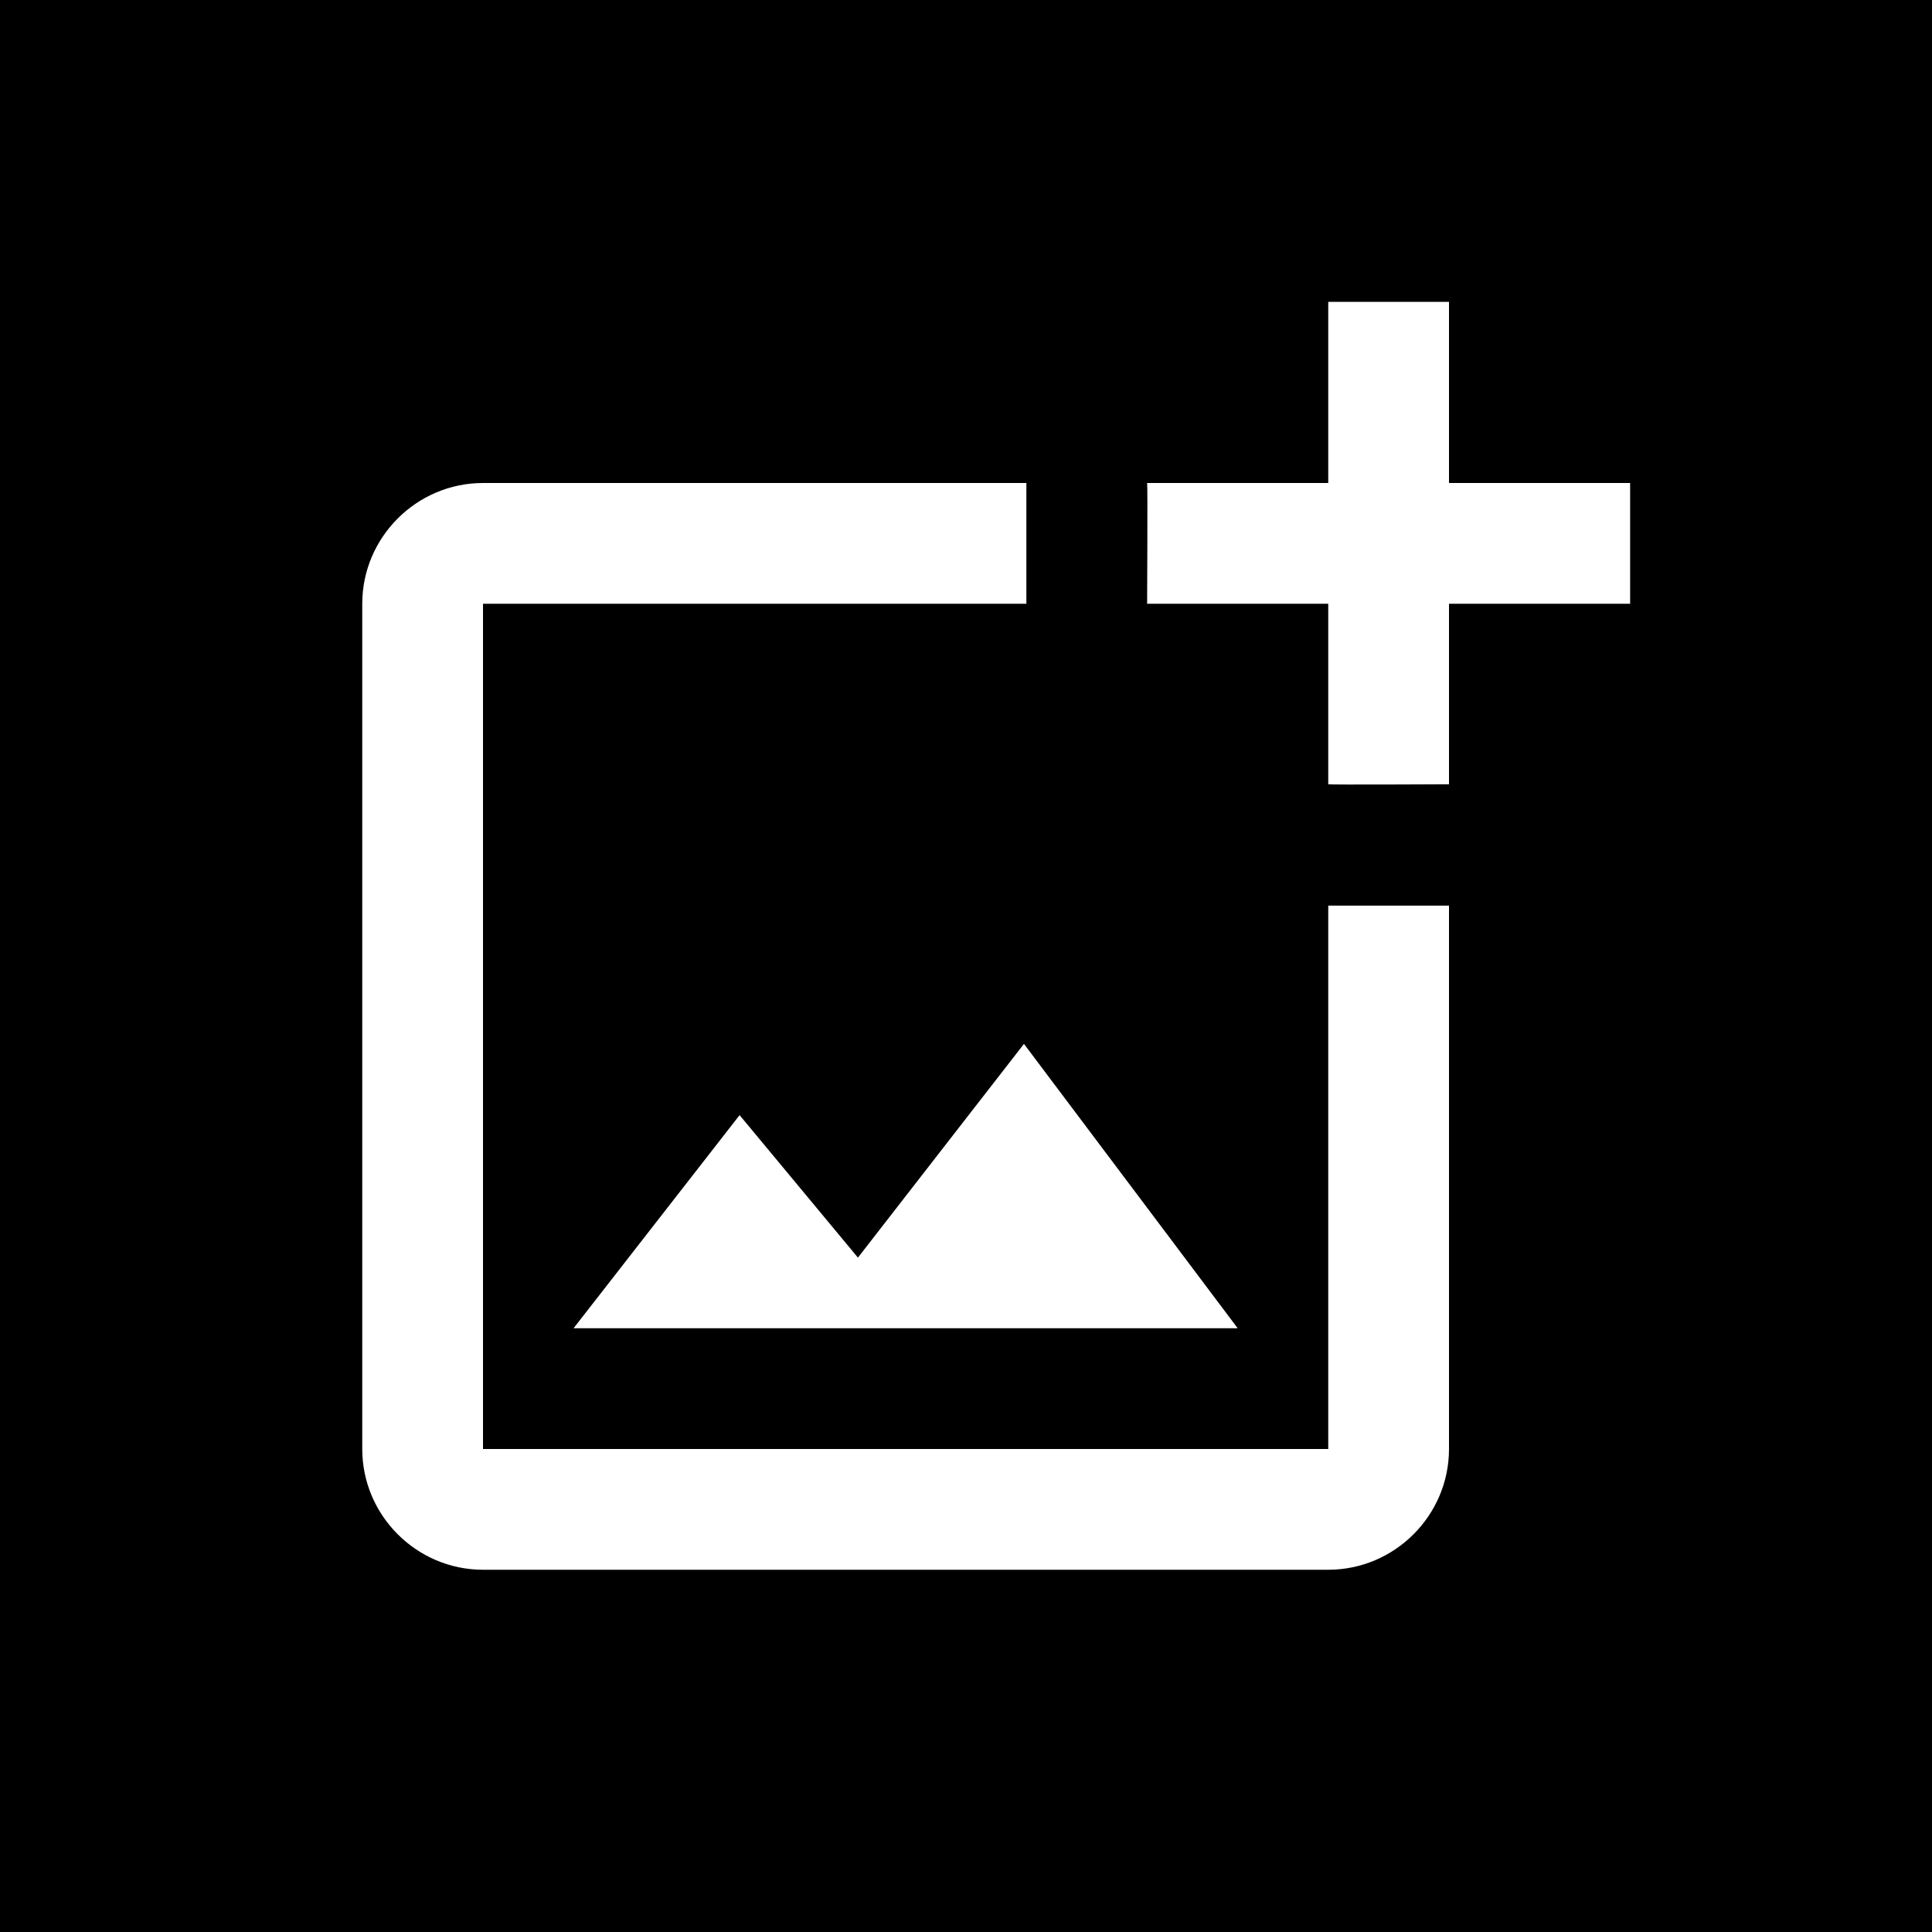
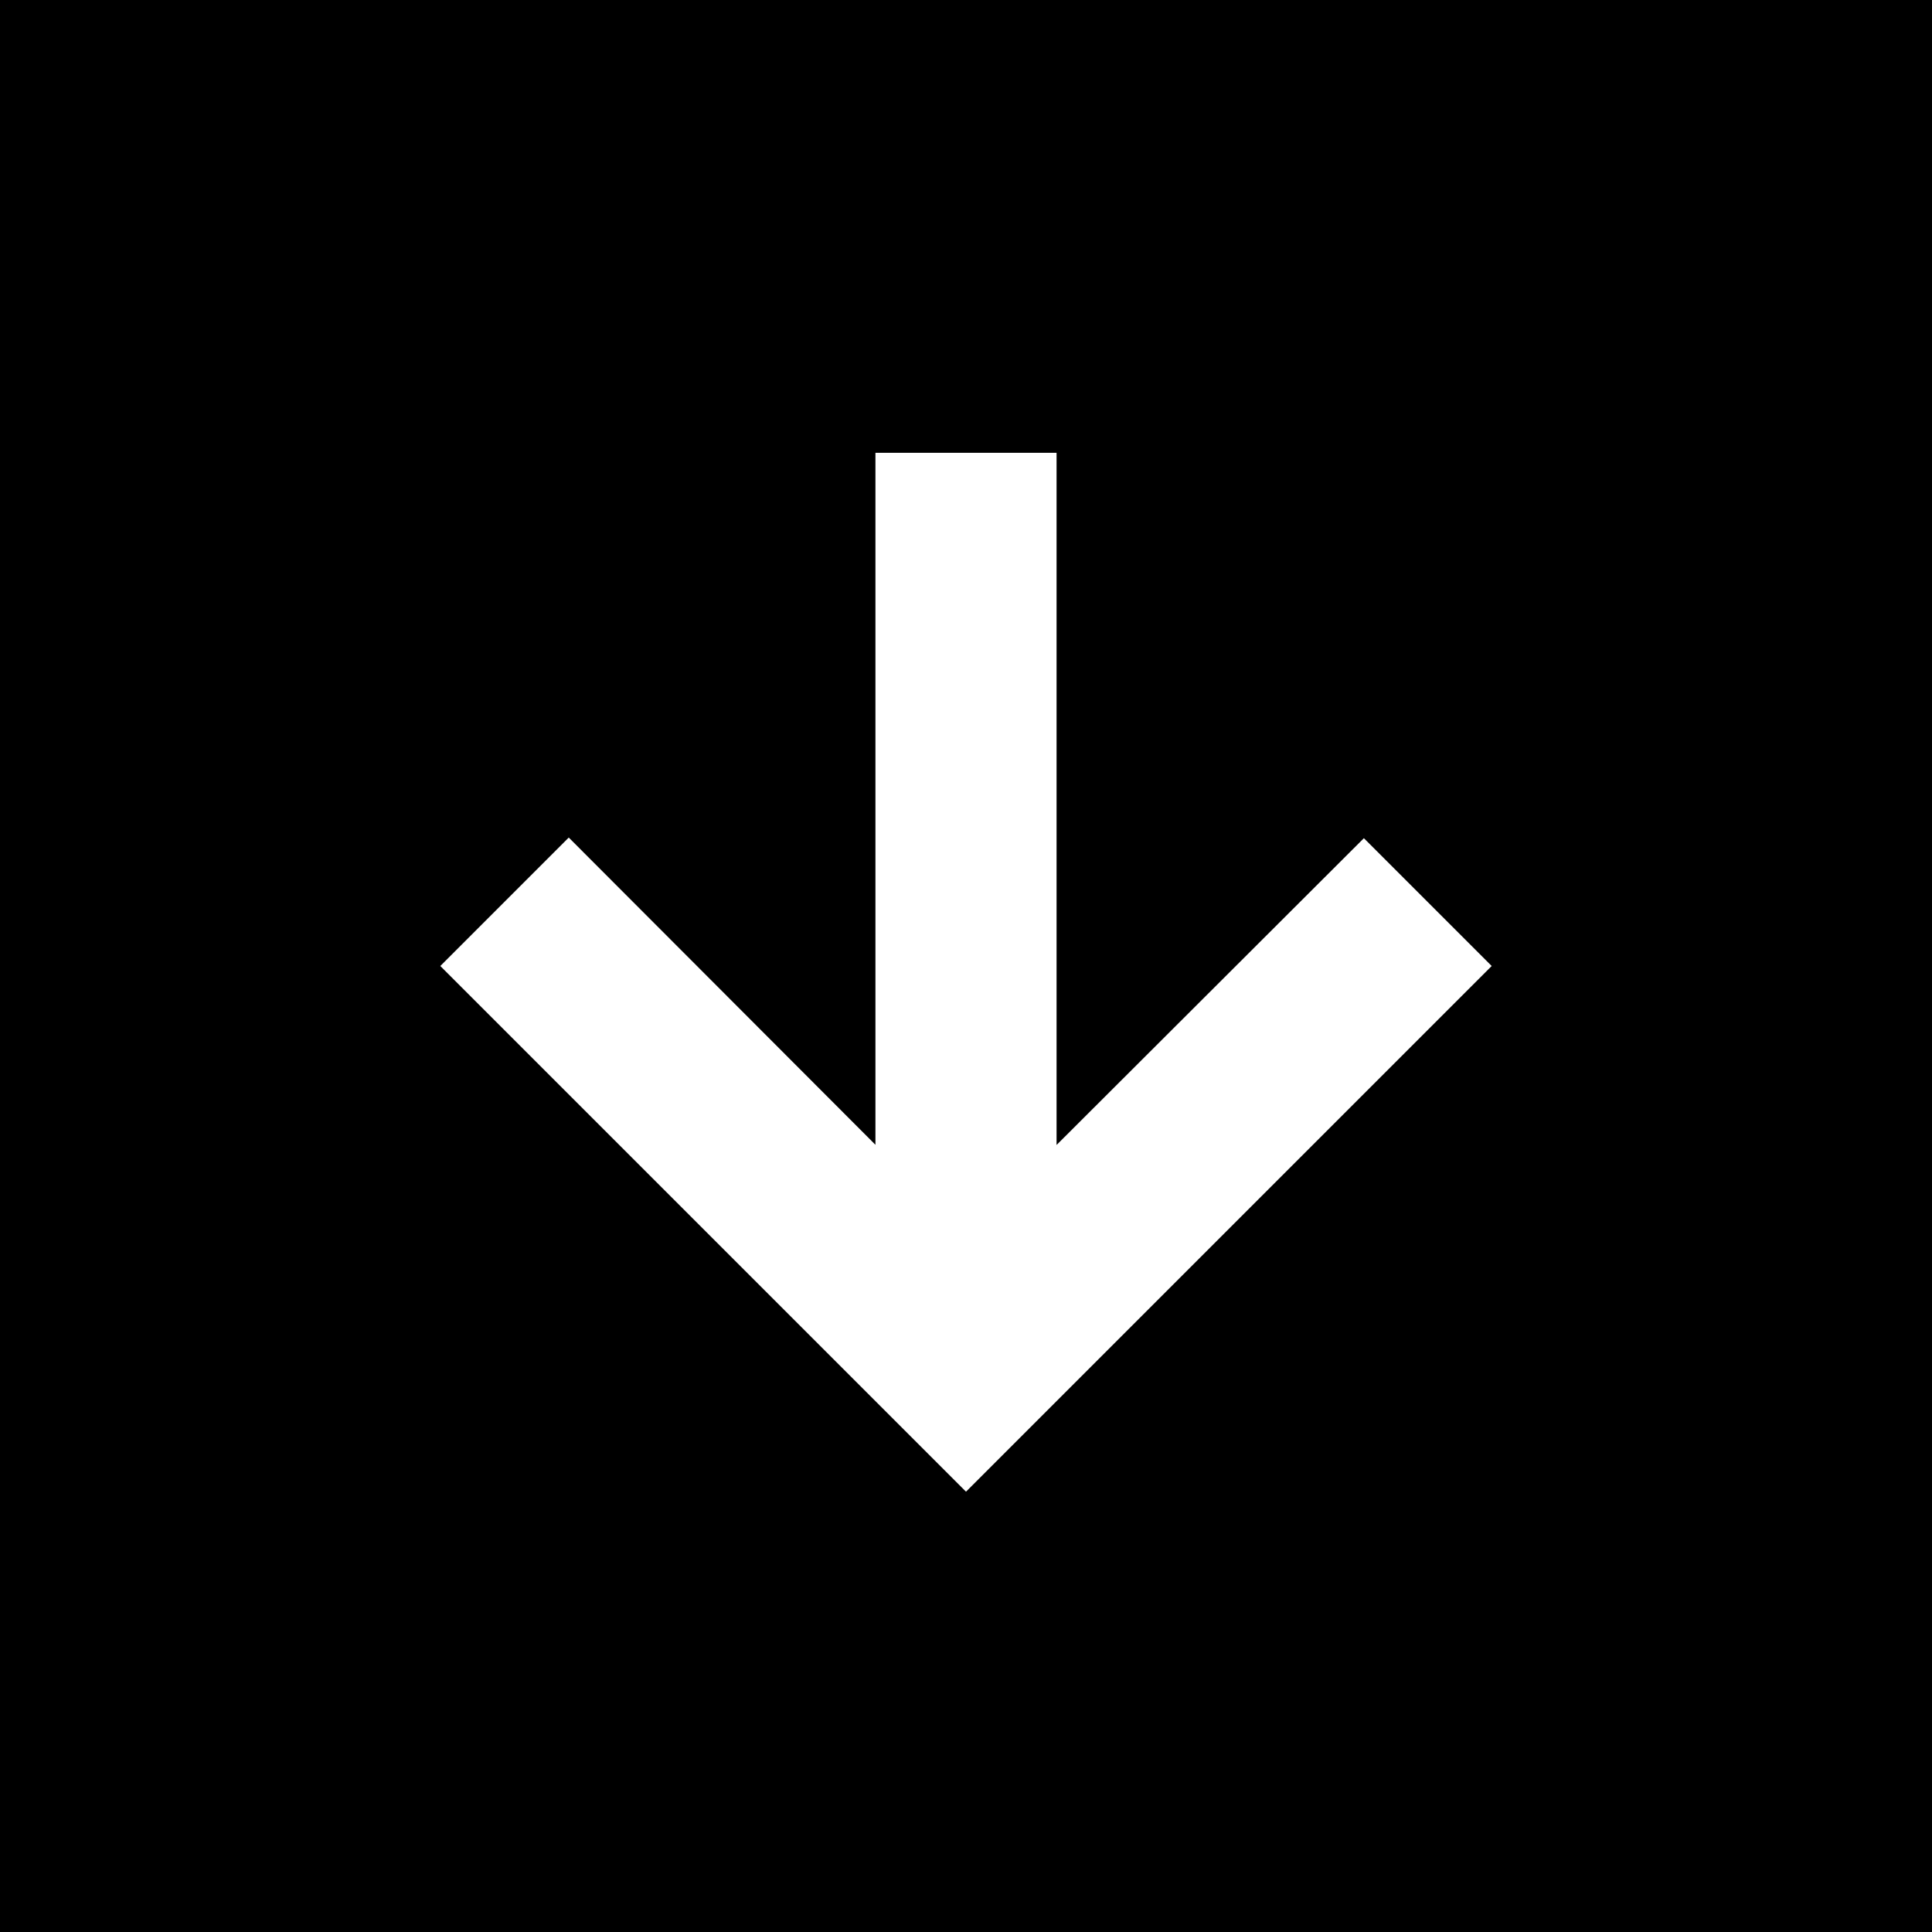
<svg xmlns="http://www.w3.org/2000/svg" xmlns:xlink="http://www.w3.org/1999/xlink" width="32" height="32">
  <defs>
    <g id="icon-router">
      <rect x="0" y="0" width="32" height="32" fill="black" stroke="none" />
      <g transform="translate(0 0)">
        <path d="M12 5c-2.105-.003-3.587 1.238-4.3 2.354a6.454 6.454 0 0 0-.888 2.226l-.02.123v12.137h3v-11.814c.01-.045.098-.531.434-1.057.352-.549.722-.97 1.77-.969 1.073.001 1.547.446 1.945.983.367.493.47.894.49.966v12.45s-.003 1.326.624 2.723c.626 1.396 2.196 3.019 4.627 3.068 2.45.05 4.063-1.603 4.689-3.022.626-1.418.621-2.77.621-2.77v-10.949h-3v10.913s-.032.84-.365 1.595c-.334.756-.61 1.259-1.885 1.233-1.295-.027-1.617-.557-1.95-1.297a4.623 4.623 0 0 1-.36-1.526v-12.873l-.045-.177s-.256-1.071-1.035-2.121c-.78-1.05-2.273-2.193-4.352-2.196z" stroke="none" fill="white" />
        <circle cx="8.5" cy="24" r="2" fill="none" stroke-width="2" stroke="white" />
        <circle cx="23.5" cy="9" r="2" fill="none" stroke-width="2" stroke="white" />
      </g>
    </g>
    <g id="icon-sticker">
      <rect x="0" y="0" width="32" height="32" fill="none" stroke="none" />
      <g transform="translate(-680 -285)">
        <path d="M690.764 306.811l5.71 7.913 5.014-7.694z" stroke="none" fill="white" />
        <path transform="matrix(.88332 0 0 .88132 81.246 35.954)" d="M702.328 307.792l-6.02-.026-6.02.026-2.986-5.226-3.033-5.2 3.033-5.2 2.987-5.227 6.02.026 6.02-.026 2.986 5.226 3.033 5.2-3.033 5.2z" fill="none" stroke="white" />
      </g>
    </g>
    <g id="icon-poly">
      <rect x="0" y="0" width="32" height="32" fill="black" stroke="none" />
      <g>
        <path d="m6 14l9 -7l-2 16l14 -10l-3 12" fill="none" stroke-linecap="butt" stroke-linejoin="round" stroke="white" />
        <circle cx="5" cy="15" r="2" fill="none" stroke-width="2" stroke="white" />
        <circle cx="16" cy="5" r="2" fill="none" stroke-width="2" stroke="white" />
        <circle cx="12" cy="25" r="2" fill="none" stroke-width="2" stroke="white" />
        <circle cx="28" cy="11" r="2" fill="none" stroke-width="2" stroke="white" />
        <circle cx="24" cy="27" r="2" fill="none" stroke-width="2" stroke="white" />
      </g>
    </g>
    <g id="icon-shooter">
      <rect x="0" y="0" width="32" height="32" fill="black" stroke="none" />
      <g transform="translate(18 6)">
        <path d="m0 0l-4.391.054c-1.418.531-2.34 1.756-3.176 3.102h-5.178c-.68.317-1.351.655-1.455 2.584v11.49c.17 1.001.58 1.765 1.455 2.06h22.537c.746-.044 1.288-.426 1.68-1.06v-13.517c-.185-1.643-.916-1.65-1.68-1.557h-6.62c-.326-1.26-1.91-2.247-3.172-3.156zm-2.122 5.289c3.227 0 5.87 2.626 5.87 5.846s-2.643 5.845-5.87 5.845c-3.227 0-5.869-2.626-5.869-5.845 0-3.22 2.642-5.846 5.87-5.846zm0 1.998a3.844 3.844 0 0 0-3.869 3.848 3.842 3.842 0 0 0 3.87 3.845 3.84 3.84 0 0 0 3.866-3.845 3.842 3.842 0 0 0-3.867-3.848z" fill="white" stroke="none" />
      </g>
    </g>
    <g id="icon-trash">
      <g transform="matrix(4.6 0 0 4.6 -4 -4)" stroke="none">
        <path fill="white" d="M2.783 3.626h2.923v2.923H2.783z" />
        <path fill="white" d="M2.479 2.597h3.508v.748H2.479z" />
        <path fill="white" d="M3.438 1.919h1.473v.865H3.438z" />
        <path fill="black" d="M3.859 2.25h.631v.386h-.631z" />
        <path fill="black" d="M3.134 3.906h.468v2.315h-.468z" />
        <path fill="black" d="M-4.537 3.906h.444v2.315h-.444z" transform="scale(-1 1)" />
        <path fill="black" d="M4.958 3.906h.444v2.315h-.444z" />
      </g>
    </g>
    <g id="icon-save" stroke="none">
      <path fill="black" d="M0 0h32v32H0z" />
      <path fill="white" d="M6.844 8.459V24h18.312V11.375H14.031V8.459z" />
      <rect fill="black" width="2.74" height="5.038" x="14.63" y="14.411" stroke-width="3.603" />
      <path fill="black" d="M16.866 19.73l-4.315-.06-4.314.06 2.209-3.707 2.105-3.766 2.106 3.766z" transform="matrix(.45903 -.40628 .79506 .23456 -3.467 21.088)" />
    </g>
    <svg id="svg8" width="600" height="32">
      <g id="g4853" transform="translate(-29.985 30.509)">
        <rect id="rect4832" width="4.035" height="1.75" x="16.495" y="-28.417" fill="#fff" stroke-opacity=".941" stroke-width=".115" rx="0" ry="0" />
        <path id="rect4834" fill="#fff" stroke-opacity=".941" stroke-width=".247" d="M15.535-28.417h5.616v.933h-5.616z" />
        <path id="rect4836" fill="#fff" stroke-opacity=".941" stroke-width=".293" d="M16.495-29.706v1.29h.671v-.761h2.66v.76h.67v-1.29z" />
        <path id="path4841" fill="none" fill-rule="evenodd" stroke="#fff" stroke-width=".753" d="M16.886-27.49c.092.03-.101 1.171.111 2.499.213 1.328-.477 1.846-.477 1.846" />
        <path id="path4843" fill="none" fill-rule="evenodd" stroke="#fff" stroke-width=".753" d="M18.496-27.49c.093.03-.101 1.171.112 2.499.212 1.328-.478 1.846-.478 1.846" />
        <path id="path4845" fill="none" fill-rule="evenodd" stroke="#fff" stroke-width=".753" d="M20.107-27.49c.092.03-.102 1.171.111 2.499s-.477 1.846-.477 1.846" />
      </g>
      <g id="g4909" transform="translate(-.054 .888)">
        <path id="rect4855" fill="#fff" stroke-opacity=".941" stroke-width=".811" d="M16.272-27.384h4.266l-.397 4.3h-3.538z" />
        <path id="rect4857" fill="#fff" stroke-opacity=".941" stroke-width=".43" d="M15.809-28.939h5.192v.992h-5.192z" />
        <path id="rect4879" fill="#fff" stroke-opacity=".941" stroke-width=".502" d="M17.246-29.945v1.123h.586v-.66h1.005v.66h.587v-1.123z" />
        <g id="g4900">
          <path id="path4885" fill-rule="evenodd" stroke-width=".265" d="M16.885-26.893l.187 3.508h.538l-.14-3.508z" />
          <path id="path4887" fill-rule="evenodd" stroke-width=".265" d="M19.983-26.893l-.187 3.508h-.538l.14-3.508z" />
          <path id="rect4889" stroke-opacity=".941" stroke-width=".821" d="M18.165-26.881h.538v3.473h-.538z" />
        </g>
      </g>
      <g id="icon-save" stroke-opacity=".941" transform="translate(-64)">
        <path id="rect4766" stroke-width=".265" d="M0 0h32v32H0z" />
        <path id="rect4986" fill="#fff" stroke-width="2.491" d="M6.844 8.459V24h18.312V11.375H14.031V8.459z" />
        <rect id="rect4991" width="2.74" height="5.038" x="14.63" y="14.411" stroke-width="3.603" rx="0" ry="0" />
        <path id="path4993" stroke-width="3" d="M16.866 19.73l-4.315-.06-4.314.06 2.209-3.707 2.105-3.766 2.106 3.766z" transform="matrix(.45903 -.40628 .79506 .23456 -3.467 21.088)" />
      </g>
      <g id="g4982" stroke-opacity=".941" transform="translate(-32)">
        <path id="rect4964" stroke-width=".265" d="M0 0h32v32H0z" />
        <g id="g4980" transform="matrix(3.77953 0 0 3.77953 .002 -.002)">
          <path id="rect4966" fill="#fff" stroke-width=".794" d="M2.783 3.626h2.923v2.923H2.783z" />
          <path id="rect4968" fill="#fff" stroke-width=".794" d="M2.479 2.597h3.508v.748H2.479z" />
          <path id="rect4970" fill="#fff" stroke-width=".794" d="M3.438 1.919h1.473v.865H3.438z" />
          <path id="rect4972" stroke-width=".684" d="M3.859 2.25h.631v.386h-.631z" />
          <path id="rect4974" stroke-width="1.442" d="M3.134 3.906h.468v2.315h-.468z" />
          <path id="rect4976" stroke-width="1.405" d="M-4.537 3.906h.444v2.315h-.444z" transform="scale(-1 1)" />
          <path id="rect4978" stroke-width="1.405" d="M4.958 3.906h.444v2.315h-.444z" />
        </g>
      </g>
      <g id="g5188" transform="translate(-96)">
        <path id="rect5180" stroke-opacity=".941" stroke-width=".265" d="M0 0h32v32H0z" />
        <g id="g5322" fill="#fff" transform="translate(7.066 7.065) scale(.04494)">
          <path id="path5267" stroke-width="445.017" d="M313.1 147.875c-6.057 0-11.962.654-17.661 1.871l-15.805-53.435 37.842-2.565a9.275 9.275 0 0 1 9.602 6.932 9.246 9.246 0 0 1-1.45 7.728 9.243 9.243 0 0 1-6.865 3.834l-9.126.652a6.5 6.5 0 0 0-6.02 6.947c.256 3.581 3.361 6.289 6.947 6.02l9.126-.652a22.21 22.21 0 0 0 16.493-9.21 22.21 22.21 0 0 0 3.484-18.566c-2.677-10.375-12.376-17.364-23.069-16.654l-45.936 3.114a6.5 6.5 0 0 0-5.793 8.329l6.405 21.656H145.477l-6.316-12H155.5a6.5 6.5 0 1 0 0-13h-47a6.5 6.5 0 1 0 0 13h16.086l9.542 18.349-18.836 33.485a84.026 84.026 0 0 0-30.792-5.834c-46.593 0-84.5 37.906-84.5 84.5s37.907 84.5 84.5 84.5c44.404 0 80.892-34.436 84.225-78h31.776a6.5 6.5 0 0 0 5.511-3.055l68.779-110.047 8.185 27.672c-31.758 12.162-54.376 42.945-54.376 78.93 0 46.594 37.907 84.5 84.5 84.5s84.5-37.906 84.5-84.5-37.907-84.501-84.5-84.501zm-228.6 156c-39.425 0-71.5-32.075-71.5-71.5s32.075-71.5 71.5-71.5c8.549 0 16.75 1.513 24.355 4.276l-31.482 55.968c-3.726 2.365-6.206 6.516-6.206 11.256 0 7.363 5.969 13.333 13.333 13.333 5.002 0 9.354-2.759 11.636-6.833h59.556c-3.297 36.388-33.959 65-71.192 65zm11.636-78a13.384 13.384 0 0 0-4.025-4.439l28.528-50.717c19.37 11.397 32.922 31.647 35.052 55.156zm72.589 0c-2.17-28.365-18.393-52.845-41.715-66.482l14.327-25.471 48.396 91.953zm32.258-6.538l-48.665-92.462h106.454zM313.1 303.875c-39.425 0-71.5-32.075-71.5-71.5 0-30.093 18.697-55.885 45.077-66.418l16.89 57.105a13.284 13.284 0 0 0-3.8 9.313c0 7.363 5.969 13.333 13.333 13.333s13.333-5.97 13.333-13.333c0-6.354-4.449-11.661-10.399-12.999l-16.895-57.123a71.624 71.624 0 0 1 13.962-1.378c39.425 0 71.5 32.075 71.5 71.5s-32.076 71.5-71.501 71.5z" />
        </g>
      </g>
      <g id="icon-cycle">
        <path fill="black" d="M0 0h32v32H0z" />
        <g id="g5604" fill="#fff" transform="matrix(-.36615 0 0 .36615 24.543 7.457)">
          <g id="g5527">
            <g id="g5495">
              <path id="path5483" d="M37.687 24.66c-4.945 0-8.973 4.025-8.973 8.975 0 4.95 4.026 8.974 8.973 8.974 4.95 0 8.977-4.024 8.977-8.974s-4.027-8.975-8.977-8.975zm0 15.384a6.417 6.417 0 0 1-6.409-6.409 6.418 6.418 0 0 1 6.409-6.41 6.417 6.417 0 0 1 6.411 6.41 6.417 6.417 0 0 1-6.411 6.409z" />
              <path id="path5485" d="M23.588 15.501v.01h8.047c-2.375-2.4-5.273-5.251-5.99-5.578-1.257-.575-3.966 1.462-4.547 1.748-.532.283-.954.699-1.043 1.236l-2.112 5.927-6.167.069c-1.811.485-.465 2.065-.465 2.065l3.097.041-.295 1.405-1.803 2.989a8.914 8.914 0 0 0-3.333-.648C4.027 24.765 0 28.792 0 33.741c0 4.947 4.026 8.974 8.977 8.974 4.948 0 8.975-4.026 8.975-8.974a8.956 8.956 0 0 0-3.423-7.038l2.005-3.326.487-2.322 2.41.03c.479-.136.833-.538.912-1.029l2.603-4.074zM15.386 33.74a6.417 6.417 0 0 1-6.409 6.409c-3.534 0-6.411-2.876-6.411-6.409a6.419 6.419 0 0 1 6.411-6.411c.694 0 1.36.114 1.986.32l-3.579 5.939 2.197 1.323 3.607-5.989a6.386 6.386 0 0 1 2.198 4.818z" />
              <path id="path5487" d="M32.24 23.139s2.468-2.578 2.691-2.968c.225-.392.229-.872.007-1.265 0 0-.725-.76-1.771-1.832v.014h-8.949l4.281 3.716-6.367 9.947a1.264 1.264 0 0 0-.104 1.045l2.563 7.692 3.072-.17-1.741-7.787z" />
              <circle id="circle5489" cx="19.703" cy="7.384" r="3.435" />
              <path id="path5491" d="M32.845 5.919c-1.06-.744-2.366-.789-3.123-.034l-1.484 1.487c-.756.756-.711 2.062.03 3.124z" />
              <path id="path5493" d="M33.007 15.317c1.116 1.116 2.73 1.311 3.607.436l1.485-1.488c.877-.876.685-2.491-.434-3.606l-4.081-4.081-4.659 4.658z" />
            </g>
          </g>
        </g>
      </g>
      <g id="icon-logo">
        <path fill="black" stroke="none" d="M0 0h32v32H0z" />
        <g transform="matrix(1 0 0 1 2 -1)">
          <path fill="none" stroke="#fff" stroke-width="2" d="M23.423 9.284c-6.673-4.127-12.713-4.175-19.269 0 .174 4.944-.354 13.294 9.635 17.855 10.323-4.9 9.545-13.305 9.634-17.855z" />
          <path fill="#fff" stroke="none" d="M13.435 5.925v21.037s10.695-3.27 9.988-17.678c0 0-3.447-2.828-9.988-3.359z" />
          <path fill="none" stroke-width="2" stroke="#fff" d="M5.773 15.118L15.7 6.19" />
          <path fill="none" stroke-width="2" stroke="#fff" d="M6.276 20.333l7.778-7.778" />
          <path fill="none" stroke-width="2" stroke="#fff" d="M8.574 23.691c.442-.53 5.612-5.612 5.612-5.612" />
          <path fill="none" stroke-width="2" stroke="#fff" d="M11.932 25.636l2.343-2.342" />
        </g>
      </g>
      <g id="icon-locate">
        <path id="rect5819" stroke-opacity=".941" stroke-width=".265" d="M0 0h32v32H0z" fill="black" />
        <circle id="path5839" cx="16" cy="16" r="5.127" fill="none" stroke="#fff" stroke-width="2.5" />
        <path id="path5841" fill="none" fill-rule="evenodd" stroke="#fff" stroke-width="2.5" d="M16.087 6.854v4.242" />
        <path id="path5843" fill="none" fill-rule="evenodd" stroke="#fff" stroke-width="2.5" d="M16.087 20.686v4.243" />
        <path id="path5845" fill="none" fill-rule="evenodd" stroke="#fff" stroke-width="2.5" d="M20.948 16.134h4.243" />
        <path id="path5847" fill="none" fill-rule="evenodd" stroke="#fff" stroke-width="2.5" d="M6.63 16.134h4.242" />
      </g>
      <g id="icon-shot-2" stroke="none" transform="scale(1.1) translate(-2 -1)">
        <path id="rect5819" stroke-opacity=".941" stroke-width=".265" d="M0 0h32v32H0z" fill="black" />
        <rect id="rect6617" width="21" height="13.89" x="6.25" y="9.833" fill="#fff" rx="2" ry="2" />
        <path id="rect6619" fill="#fff" stroke-width="1.979" d="M13.812 7.009h6.282c.45 0 .749.528 1.147 1.039l3.096 3.974c.398.51-3.793 6.989-4.243 6.989h-6.282c-.45 0-4.889-6.747-4.475-7.24l3.19-3.802c.415-.493.836-.96 1.285-.96z" />
        <circle id="path6621" cx="16.627" cy="16.311" r="6.158" fill="black" />
        <circle id="circle6628" cx="16.627" cy="16.311" r="3.533" fill="#fff" />
      </g>
      <g id="icon-trash-2" stroke="none">
        <g transform="translate(0 -3) scale(3.82445) scale(1.1) rotate(45 4 4)">
          <rect id="rect4966" width="3.125" height="2.893" x="2.671" y="3.751" fill="#fff" rx=".36" ry=".403" />
          <rect id="rect4968" width="3.663" height=".87" x="2.401" y="2.423" fill="#fff" rx=".435" ry=".435" />
          <rect id="rect4970" width="2.924" height="1.306" x="2.771" y="1.698" fill="#fff" rx=".653" ry=".653" />
          <rect id="rect4972" width="1.933" height=".523" x="3.266" y="2.114" fill="black" rx=".261" ry=".261" />
          <g id="g4918" stroke-width=".523" transform="matrix(1.3497 0 0 1.3497 -1.613 -1.674)">
            <rect id="rect4912" width="2.059" height=".425" x="5.622" y=".289" rx=".237" ry=".21" transform="rotate(45)" fill="black" />
            <rect id="rect4914" width="2.047" height=".389" x="-.491" y="-6.803" rx=".237" ry=".195" transform="rotate(135)" fill="black" />
          </g>
        </g>
      </g>
      <g id="icon-logo-2" transform="scale(1.1) translate(-1 -2)">
        <path id="rect5611" stroke-opacity=".941" stroke-width=".265" d="M0 0h32v32H0z" fill="black" stroke="none" />
        <g id="g5792" fill="none" stroke="#fff" stroke-width="2.37" transform="matrix(.84382 0 0 .84382 4.366 1.93)">
          <path id="path5774" fill-rule="evenodd" d="M22.399 10.08c-5.964-3.689-11.363-3.732-17.222 0 .155 4.418-.316 11.882 8.61 15.957 9.228-4.38 8.532-11.89 8.612-15.957z" />
        </g>
        <g id="g8284" fill="#fff" stroke-width="3.052" transform="matrix(.40236 0 0 .40236 10.45 8.978)">
          <path d="M22.399 10.08c-5.964-3.689-11.363-3.732-17.222 0 .155 4.418-.316 11.882 8.61 15.957 9.228-4.38 8.532-11.89 8.612-15.957z" stroke="none" />
        </g>
      </g>
      <g id="icon-sticker-2" transform="scale(1.1) translate(-3 -2)" stroke="none">
        <g id="g4867" transform="matrix(.94996 0 0 .94996 -.16 .083)">
          <path id="path4859" fill="#fff" fill-rule="evenodd" stroke-width=".767" d="M13.47 22.847l3.045 5.275 3.12-5.405z" />
          <circle id="path4863" cx="16.552" cy="14.98" r="8.712" fill="#fff" stroke-width="1.851" />
          <circle id="circle4869" cx="16.552" cy="14.98" r="5" fill="black" />
        </g>
      </g>
      <g id="icon-route-2" transform="scale(1.1) translate(32 -2)" stroke="none">
        <g fill="white">
          <circle id="path5642" cx="-24.357" cy="23.576" r="2.507" fill="#fff" stroke-width="4.363" />
          <path id="path5644" fill="none" fill-rule="evenodd" stroke="#fff" stroke-width="2.621" d="M-24.289 21.588V10.61c0-4.22 6.62-4.194 6.62 0V21.42c0 4.011 6.828 4.027 6.828 0v-10.98" />
          <circle id="circle5646" cx="-10.93" cy="8.462" r="2.507" fill="#fff" stroke-width="4.363" />
        </g>
      </g>
      <g id="icon-poly-2" transform="scale(1.1) translate(-3 -2)" stroke="none">
        <g fill="white">
          <path id="path6375" fill="none" fill-rule="evenodd" stroke="#fff" stroke-linejoin="round" stroke-width="2.387" d="M7.924 12.991l8.569-4.989-6.55 14.587 13.762-7.974-3.958 9.12" />
          <circle id="path6363" cx="14.711" cy="-4.523" r="2.387" fill="#fff" stroke-width="5.304" transform="rotate(75)" />
          <circle id="circle6367" cx="12.17" cy="-13.883" r="2.387" fill="#fff" stroke-width="5.304" transform="rotate(75)" />
          <circle id="circle6371" cx="20.342" cy="-19.194" r="2.387" fill="#fff" stroke-width="5.304" transform="rotate(75)" />
          <circle id="circle6373" cx="24.138" cy="-3.701" r="2.387" fill="#fff" stroke-width="5.304" transform="rotate(75)" />
          <circle id="circle6774" cx="27.918" cy="-13.025" r="2.387" fill="#fff" stroke-width="5.304" transform="rotate(75)" />
        </g>
      </g>
      <g id="icon-save-2" transform="scale(1.1) translate(-1 -2)" stroke="none">
        <g fill="white">
          <path id="rect4766" stroke-opacity=".941" stroke-width=".265" d="M0 0h32v32H0z" fill="black" />
          <path id="rect4986" fill="#fff" stroke-opacity=".941" stroke-width="2.477" d="M6.894 8.502v15.455h18.212V11.402H14.042v-2.9z" />
          <path id="path7854" fill="none" fill-rule="evenodd" stroke="#000" stroke-width="2.735" d="M10.923 16.586l4.19 4.19 6.606-6.607" transform="scale(0.9) translate(2 2)" />
        </g>
      </g>
      <g id="icon-trash-3">
        <path id="rect4766" stroke-opacity=".941" stroke-width=".265" d="M0 0h32v32H0z" fill="black" stroke="none" />
        <path d="M12 2C6.48 2 2 6.48 2 12s4.48 10 10 10 10-4.48 10-10S17.52 2 12 2zM4 12c0-4.42 3.58-8 8-8 1.85 0 3.55.63 4.9 1.69L5.69 16.9C4.63 15.55 4 13.85 4 12zm8 8c-1.85 0-3.55-.63-4.9-1.69L18.31 7.1C19.37 8.45 20 10.15 20 12c0 4.42-3.58 8-8 8z" fill="white" transform="translate(4 4)" stroke-width="1" />
      </g>
      <g id="icon-trash-4">
        <path id="rect4766" stroke-opacity=".941" stroke-width=".265" d="M0 0h32v32H0z" fill="black" stroke="none" />
        <path d="M21 9l-9-7-2.59 2.02 7.87 7.87zm0 5.07l-1.63-1.27-.67.52 1.43 1.43zM3.41.86L2 2.27l4.22 4.22L3 9l9 7 2.1-1.63 1.42 1.42-3.53 2.75-7.37-5.73L3 14.07l9 7 4.95-3.85L20.73 21l1.41-1.41z" fill="white" transform="translate(4 4)" stroke-width="0" />
      </g>
      <g id="icon-logo-3" transform="scale(1.1) translate(-1 -2)">
        <path id="rect5611" stroke-opacity=".941" stroke-width=".265" d="M0 0h32v32H0z" fill="black" stroke="none" />
        <g id="g5792" fill="none" stroke="#fff" stroke-width="3" transform="matrix(.84382 0 0 .84382 5 2.53)">
          <path id="path5774" fill-rule="evenodd" d="M22.399 10.08c-5.964-3.689-11.363-3.732-17.222 0 .155 4.418-.316 11.882 8.61 15.957 9.228-4.38 8.532-11.89 8.612-15.957z" />
        </g>
      </g>
      <g id="icon-shot-3" stroke="none" transform="">
        <path stroke-opacity=".941" stroke-width=".265" d="M0 0h32v32H0z" fill="black" />
        <path d="M18 20H4V6h9V4H4c-1.1 0-2 .9-2 2v14c0 1.1.9 2 2 2h14c1.1 0 2-.9 2-2v-9h-2v9zm-7.79-3.17l-1.96-2.36L5.5 18h11l-3.54-4.71zM20 4V1h-2v3h-3c.01.01 0 2 0 2h3v2.99c.01.01 2 0 2 0V6h3V4h-3z" fill="white" transform="translate(4 4)" stroke-width="0" />
      </g>
      <g id="icon-reg-1" stroke="none" transform="scale(1.1) translate(-2 -1)">
        <path stroke-opacity=".941" stroke-width=".265" d="M0 0h32v32H0z" fill="black" />
        <path d="M11 12c2.21 0 4-1.79 4-4s-1.79-4-4-4-4 1.79-4 4 1.79 4 4 4zm0-6c1.1 0 2 .9 2 2s-.9 2-2 2-2-.9-2-2 .9-2 2-2zM5 18c.2-.63 2.57-1.68 4.96-1.94l2.04-2c-.39-.04-.68-.06-1-.06-2.67 0-8 1.34-8 4v2h9l-2-2H5zm15.6-5.5l-5.13 5.17-2.07-2.08L12 17l3.47 3.5L22 13.91z" fill="white" transform="translate(5 3)" stroke-width="1" />
      </g>
      <g id="icon-cancel-1" stroke="none">
        <path stroke-opacity=".941" stroke-width=".265" d="M0 0h32v32H0z" fill="black" />
        <path d="M19 6.41L17.59 5 12 10.59 6.41 5 5 6.41 10.59 12 5 17.59 6.41 19 12 13.41 17.59 19 19 17.59 13.41 12 19 6.41z" fill="white" stroke="white" transform="translate(4 4)" stroke-width="1" />
      </g>
      <g id="icon-check-1" stroke="none">
        <path stroke-opacity=".941" stroke-width=".265" d="M0 0h32v32H0z" fill="black" />
        <path d="M9 16.17L4.83 12l-1.42 1.41L9 19 21 7l-1.41-1.41L9 16.17z" fill="white" transform="translate(4 4)" stroke-width="1" stroke="white" />
      </g>
      <g id="icon-pin-1" stroke="none">
        <path stroke-opacity=".941" stroke-width=".265" d="M0 0h32v32H0z" fill="black" />
        <path d="M13 16.12c3.47-.41 6.17-3.36 6.17-6.95 0-3.87-3.13-7-7-7s-7 3.13-7 7c0 3.47 2.52 6.34 5.83 6.89V20H5v2h14v-2h-6v-3.88z" fill="white" transform="translate(4 4)" stroke-width="0" stroke="white" />
      </g>
      <g id="icon-check-2" stroke="none" transform="scale(1.1) translate(-2 -1)">
        <path stroke-opacity=".941" stroke-width=".265" d="M0 0h32v32H0z" fill="black" />
        <path d="M11 5v5.59H7.5l4.5 4.5 4.5-4.5H13V5h-2zm-5 9c0 3.31 2.69 6 6 6s6-2.69 6-6h-2c0 2.21-1.79 4-4 4s-4-1.79-4-4H6z" fill="white" transform="translate(4 4)" stroke-width="0" stroke="white" />
      </g>
      <g id="icon-map-1" stroke="none">
        <path stroke-opacity=".941" stroke-width=".265" d="M0 0h32v32H0z" fill="black" />
        <path d="M20.5 3l-.16.03L15 5.1 9 3 3.36 4.9c-.21.07-.36.25-.36.48V20.5c0 .28.22.5.5.5l.16-.03L9 18.9l6 2.1 5.64-1.9c.21-.07.36-.25.36-.48V3.5c0-.28-.22-.5-.5-.5zM10 5.47l4 1.4v11.66l-4-1.4V5.47zm-5 .99l3-1.01v11.7l-3 1.16V6.46zm14 11.08l-3 1.01V6.86l3-1.16v11.84z" fill="white" transform="translate(4 4)" stroke-width="1" />
      </g>
      <g id="icon-sticker-3" stroke="none">
        <path stroke-opacity=".941" stroke-width=".265" d="M0 0h32v32H0z" fill="black" />
        <g>
          <path fill="#fff" fill-rule="evenodd" stroke-width=".767" d="M12 24l4 6 3.5-6.405z" transform="rotate(45 16 16)" />
          <circle cx="16" cy="15" r="9.5" fill="#fff" stroke-width="1.851" />
          <circle cx="16" cy="15" r="6.5" fill="black" />
        </g>
      </g>
      <g id="icon-poly-3" transform="scale(1.1) translate(-3 -2)" stroke="none">
        <path stroke-opacity=".941" stroke-width=".265" d="M0 0h32v32H0z" fill="black" />
        <g fill="white" transform="translate(2 0.5)">
          <path stroke-width="2.3" fill="none" fill-rule="evenodd" stroke="#fff" stroke-linejoin="round" d="M7.924 12.991l8.569-4.989-6.55 14.587 13.762-7.974-3.958 9.12" />
          <circle cx="7.711" cy="13" r="1" fill="black" stroke-width="2.5" stroke="white" />
          <circle cx="16.5" cy="8" r="1" fill="black" stroke-width="2.5" stroke="white" />
          <circle cx="10" cy="22" r="1" fill="black" stroke-width="2.5" stroke="white" />
          <circle cx="19.7" cy="23.701" r="1" fill="black" stroke-width="2.5" stroke="white" />
          <circle cx="24" cy="14.5" r="1" fill="black" stroke-width="2.5" stroke="white" />
        </g>
      </g>
      <g id="icon-poly-4" stroke="none">
        <path stroke-opacity=".941" stroke-width=".265" d="M0 0h32v32H0z" fill="black" />
        <path d="M23 8c0 1.1-.9 2-2 2-.18 0-.35-.02-.51-.07l-3.56 3.55c.05.16.07.34.07.52 0 1.1-.9 2-2 2s-2-.9-2-2c0-.18.02-.36.07-.52l-2.55-2.55c-.16.05-.34.07-.52.07s-.36-.02-.52-.07l-4.55 4.56c.05.16.07.33.07.51 0 1.1-.9 2-2 2s-2-.9-2-2 .9-2 2-2c.18 0 .35.02.51.07l4.56-4.55C8.02 9.36 8 9.18 8 9c0-1.1.9-2 2-2s2 .9 2 2c0 .18-.02.36-.07.52l2.55 2.55c.16-.05.34-.07.52-.07s.36.02.52.07l3.55-3.56C19.02 8.35 19 8.18 19 8c0-1.1.9-2 2-2s2 .9 2 2zm0 0c0 1.1-.9 2-2 2-.18 0-.35-.02-.51-.07l-3.56 3.55c.05.16.07.34.07.52 0 1.1-.9 2-2 2s-2-.9-2-2c0-.18.02-.36.07-.52l-2.55-2.55c-.16.05-.34.07-.52.07s-.36-.02-.52-.07l-4.55 4.56c.05.16.07.33.07.51 0 1.1-.9 2-2 2s-2-.9-2-2 .9-2 2-2c.18 0 .35.02.51.07l4.56-4.55C8.02 9.36 8 9.18 8 9c0-1.1.9-2 2-2s2 .9 2 2c0 .18-.02.36-.07.52l2.55 2.55c.16-.05.34-.07.52-.07s.36.02.52.07l3.55-3.56C19.02 8.35 19 8.18 19 8c0-1.1.9-2 2-2s2 .9 2 2z" fill="white" stroke="white" stroke-width="1" transform="translate(4 4)" />
      </g>
+       <g id="icon-get-1" stroke="none">
+         <path stroke-opacity=".941" stroke-width=".265" d="M0 0h32v32H0z" fill="black" />
+         <path d="M20 12l-1.41-1.41L13 16.17V4h-2v12.17l-5.58-5.59L4 12l8 8 8-8z" fill="white" stroke="white" stroke-width="1" transform="translate(4 4)" />
+       </g>
    </svg>
  </defs>
-   <use xlink:href="#icon-shot-3" />
+   <use xlink:href="#icon-get-1" />
</svg>
